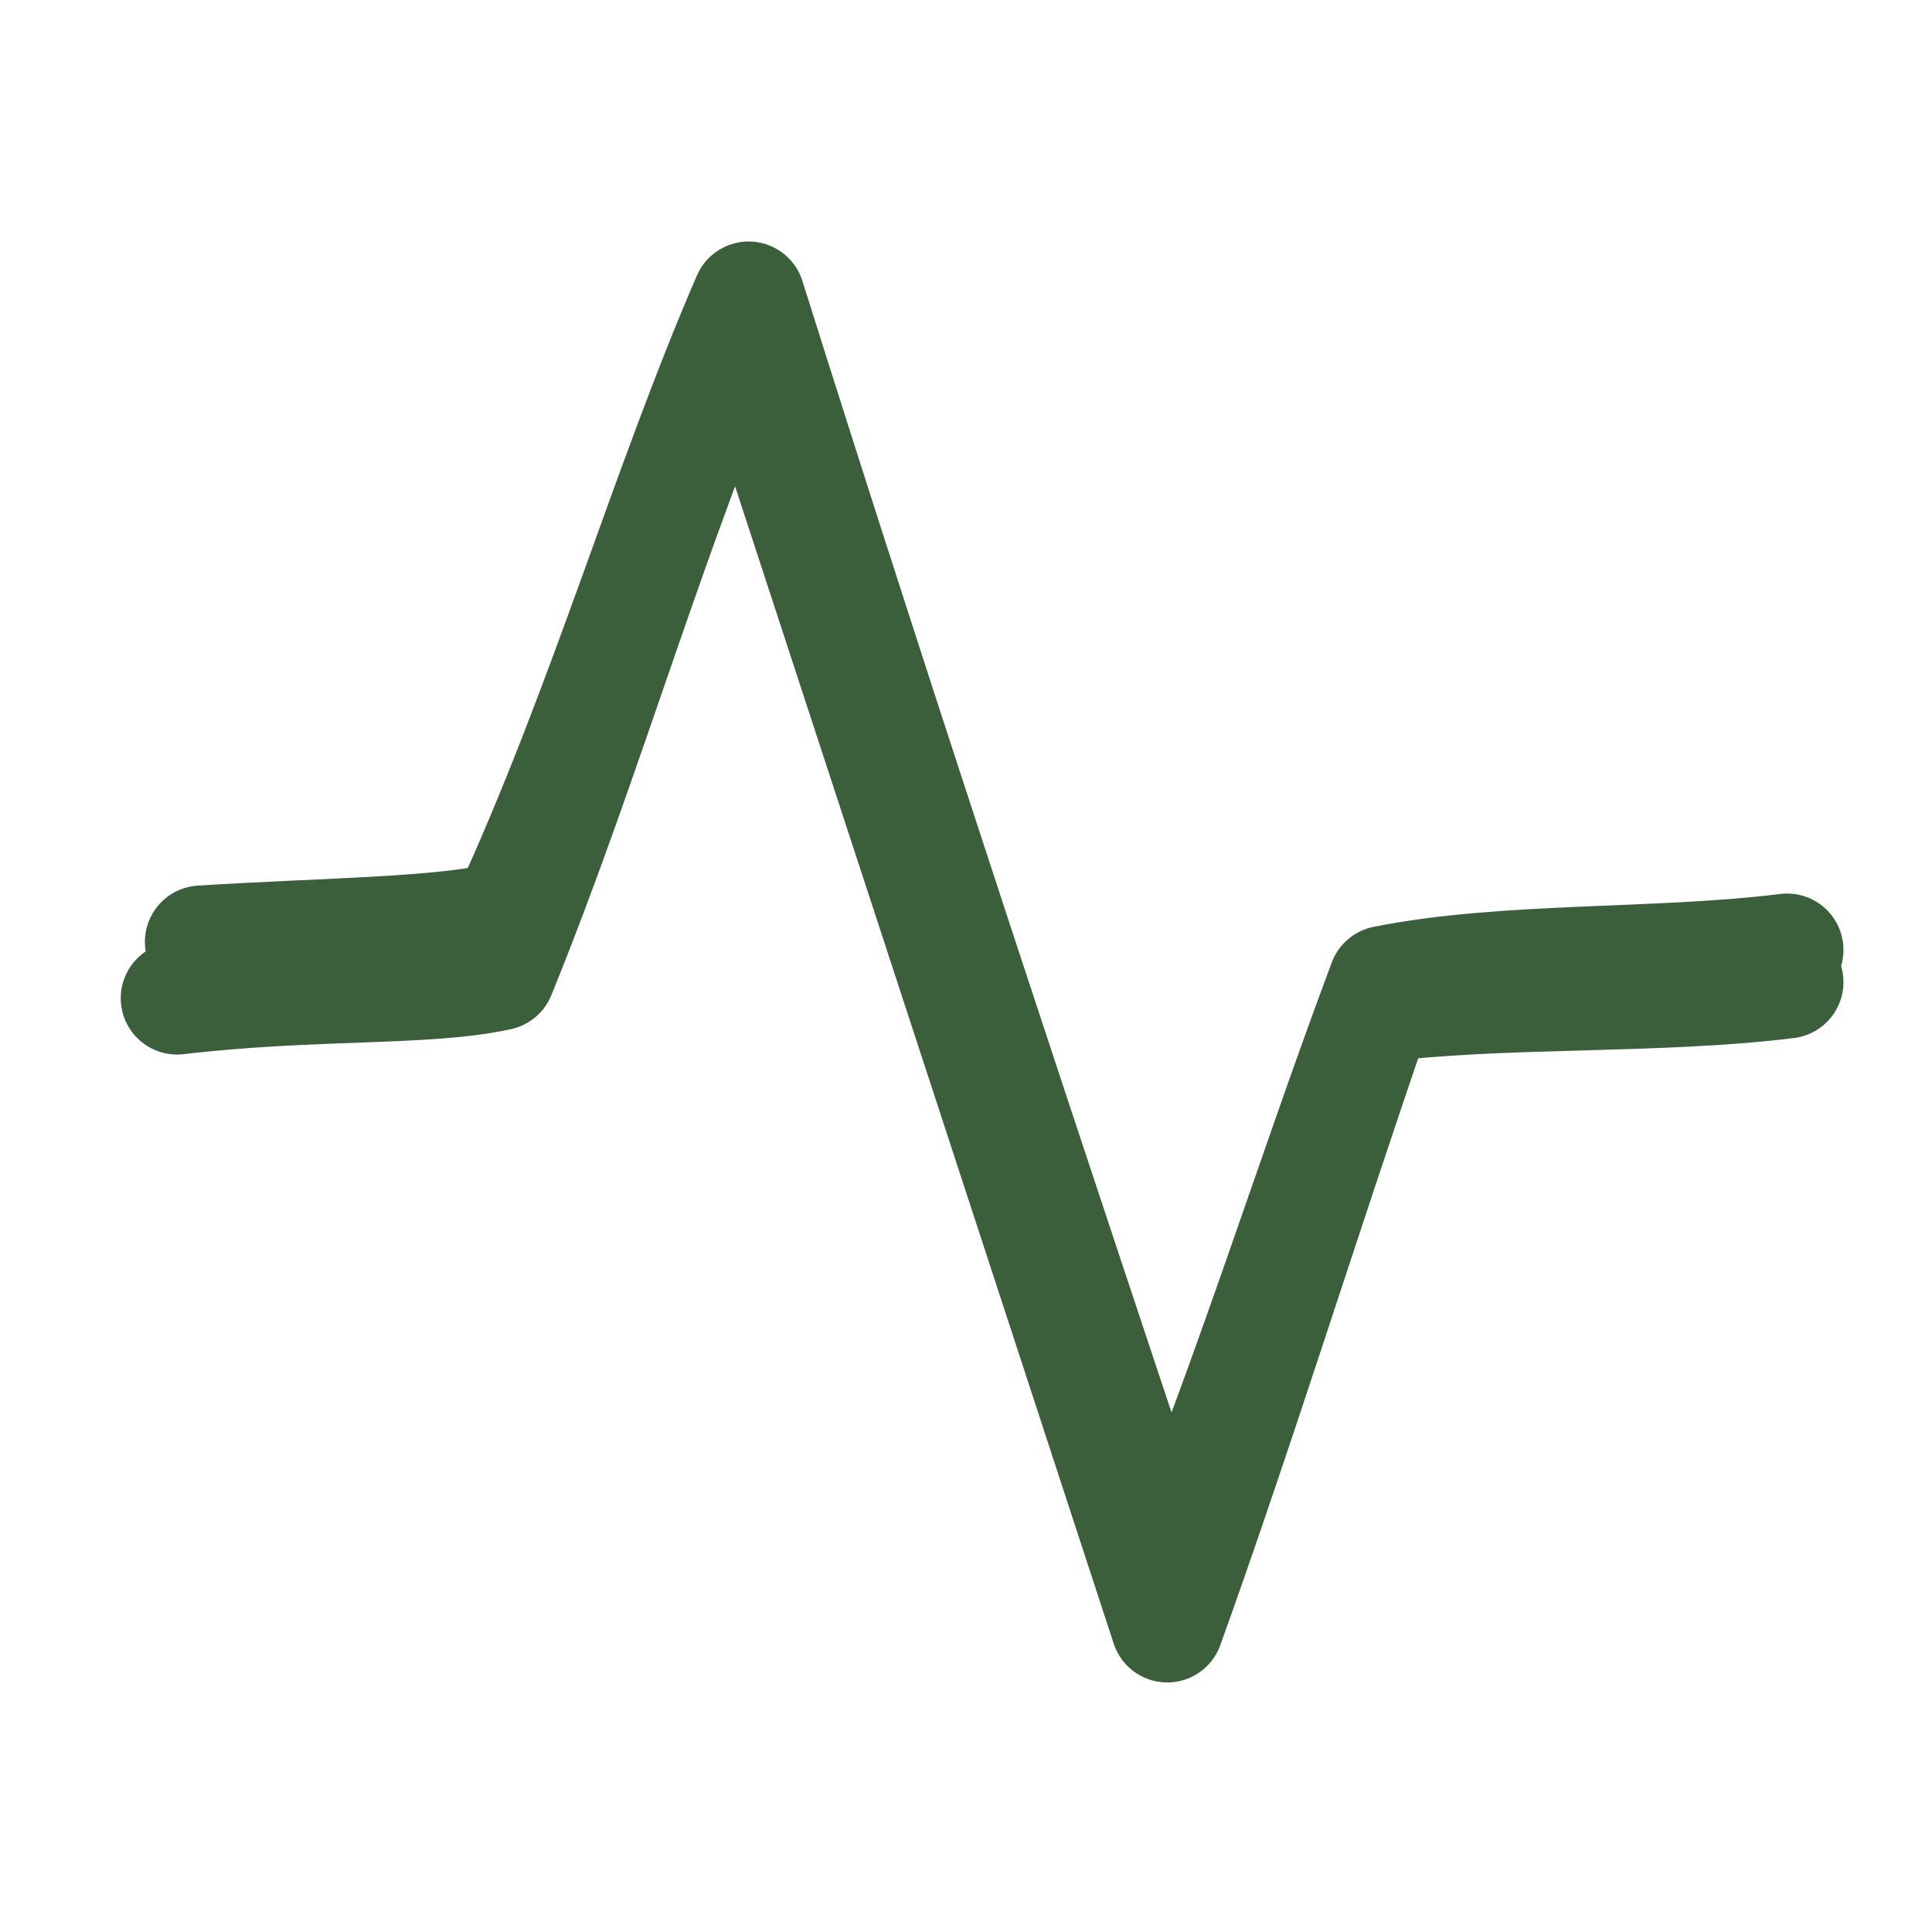
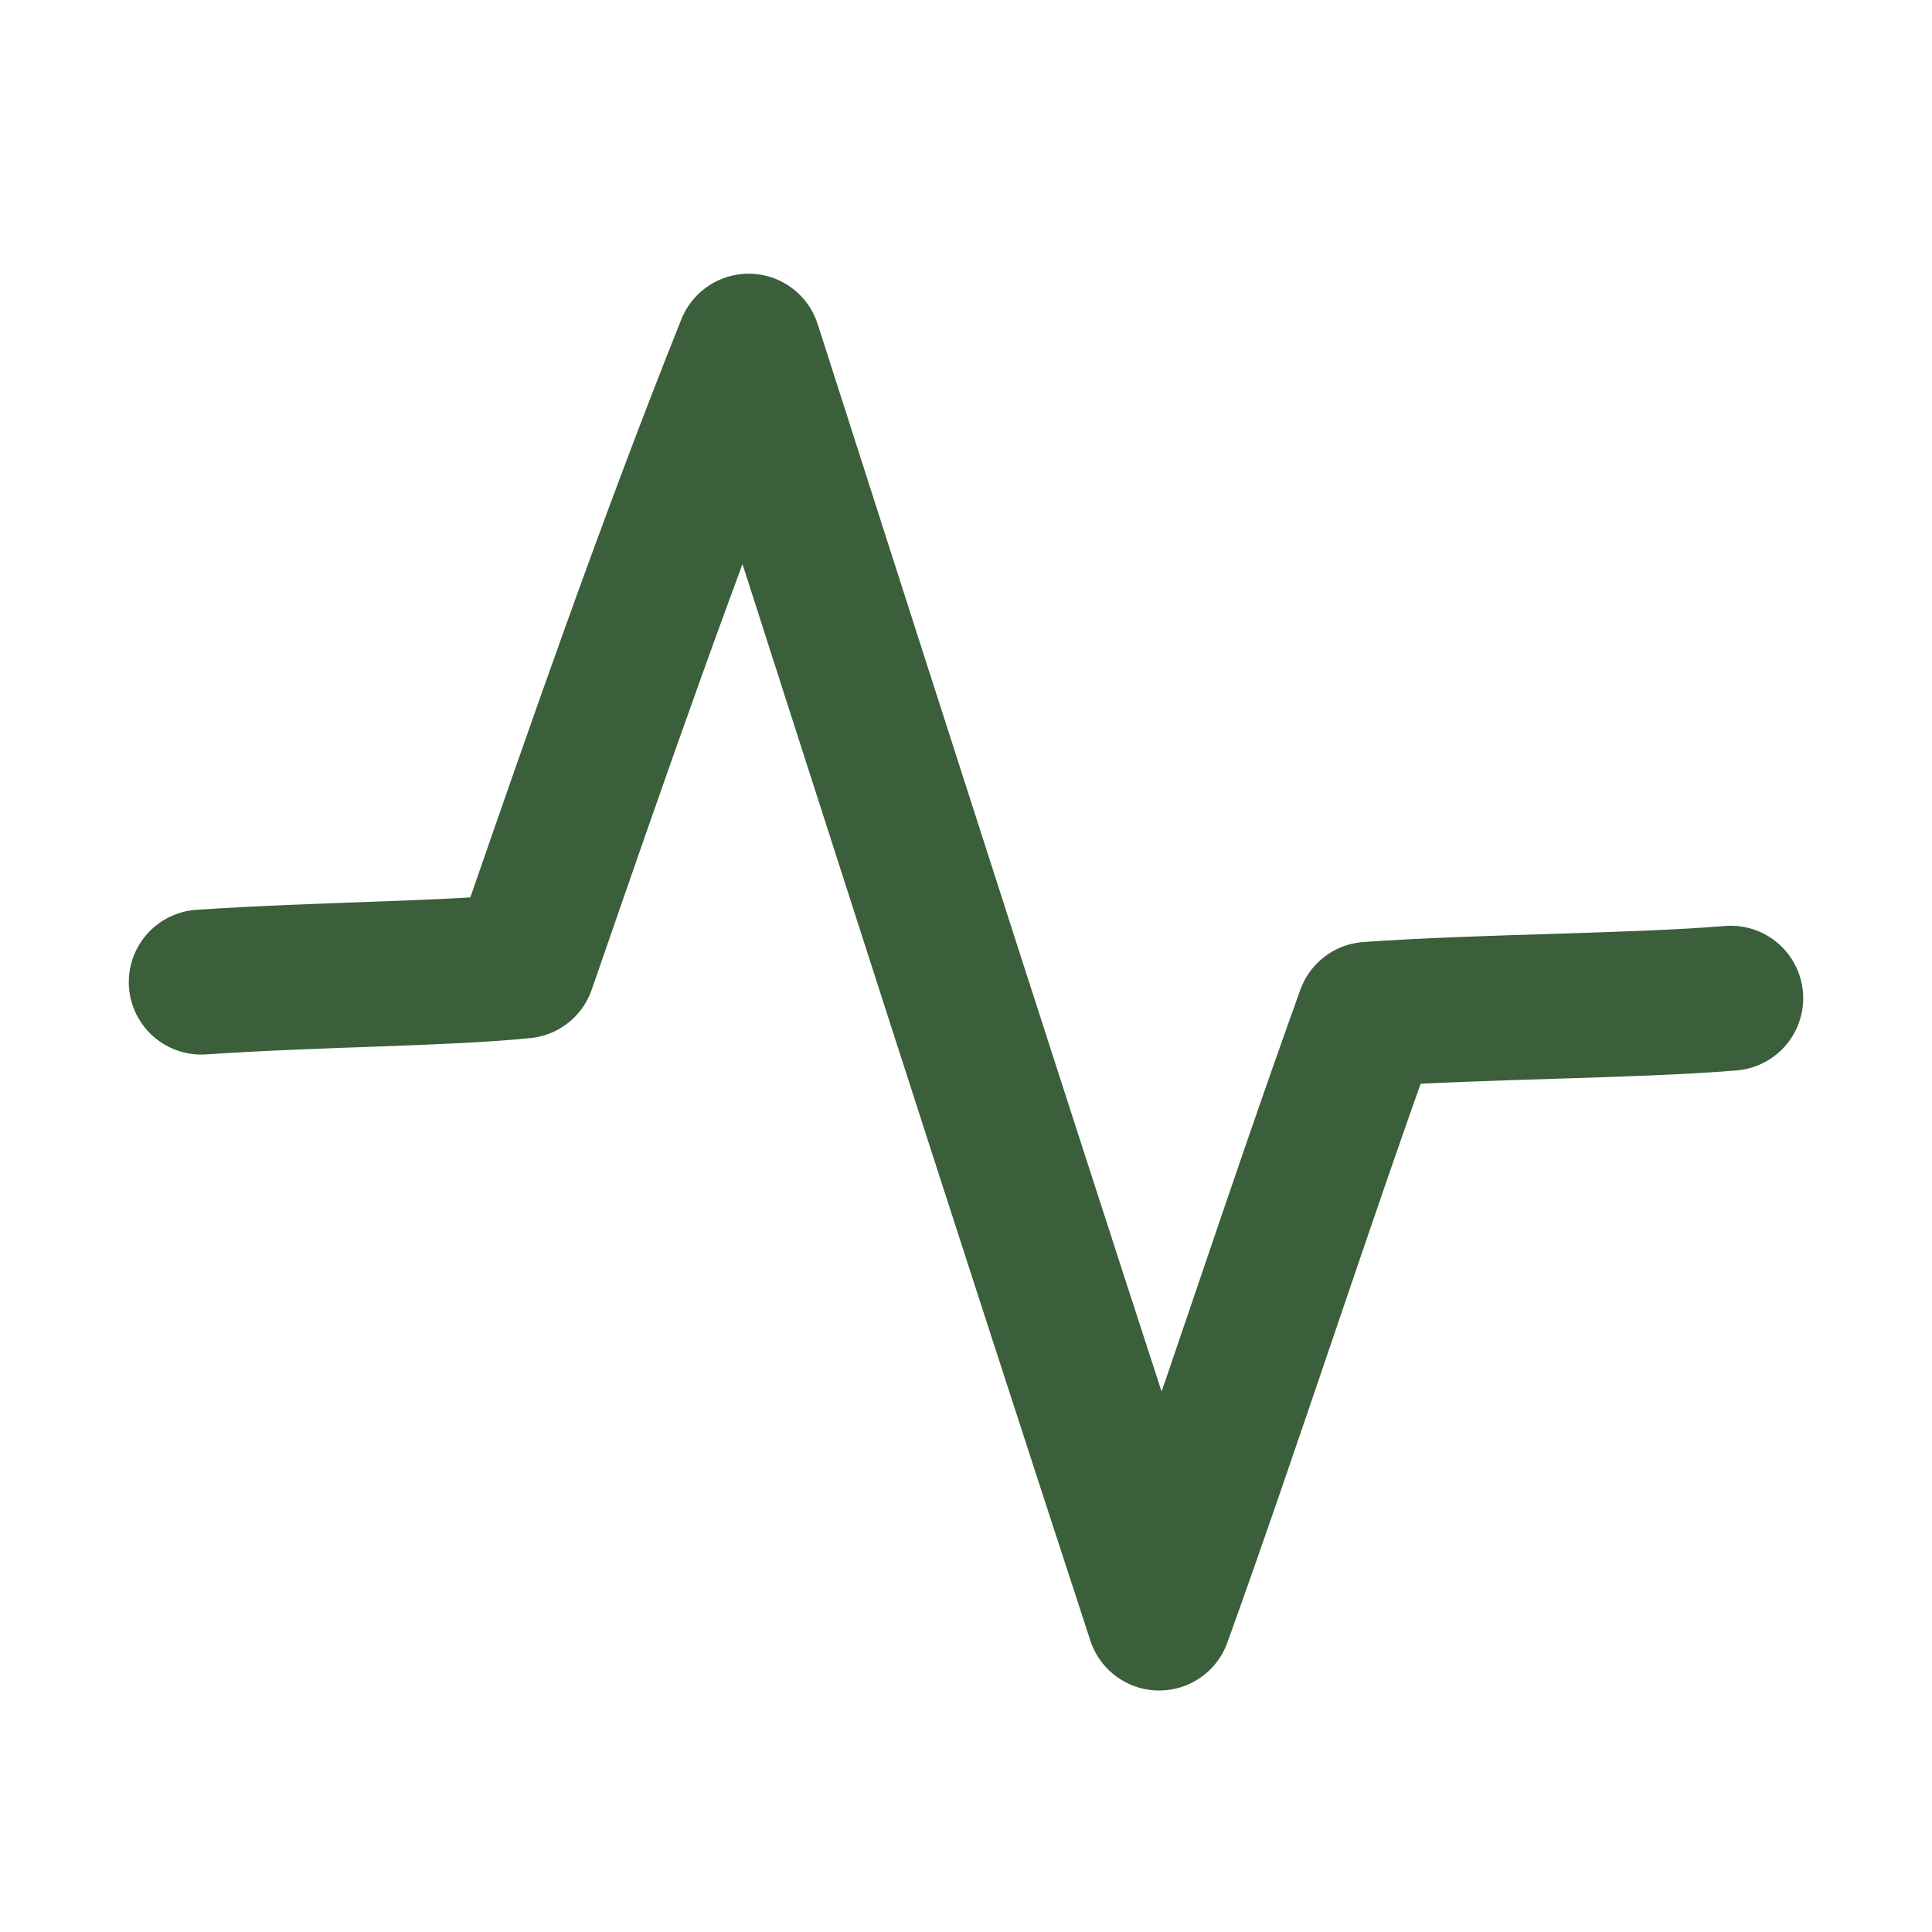
- <svg xmlns="http://www.w3.org/2000/svg" viewBox="0 0 24 24" fill="none" stroke="#3A5F3A" stroke-width="1.4" stroke-linecap="round" stroke-linejoin="round">
-   <path d="M2.2 12.4c1.7-.2 3.1-.1 4-.3 1.1-2.7 1.9-5.6 3-8.1 1.8 5.5 3.6 11 5.3 16.2.9-2.5 1.7-5.1 2.6-7.7 1.5-.2 3.5-.1 5.1-.3" />
-   <path d="M2.5 11.7c1.6-.1 3-.1 3.8-.3 1.2-2.6 2-5.4 3-7.7 1.7 5.4 3.5 10.8 5.2 15.9 1-2.4 1.8-5 2.7-7.4 1.5-.3 3.4-.2 5-.4" />
+ <svg xmlns="http://www.w3.org/2000/svg" viewBox="0 0 24 24" fill="none" stroke="#3A5F3A" stroke-width="1.8" stroke-linecap="round" stroke-linejoin="round">
+   <path d="M2.5 12.2c1.5-.1 3-.1 4-.2.9-2.6 1.8-5.2 2.8-7.7 1.7 5.3 3.4 10.6 5.1 15.8.9-2.5 1.7-5 2.6-7.5 1.4-.1 3.3-.1 4.5-.2" />
</svg>
